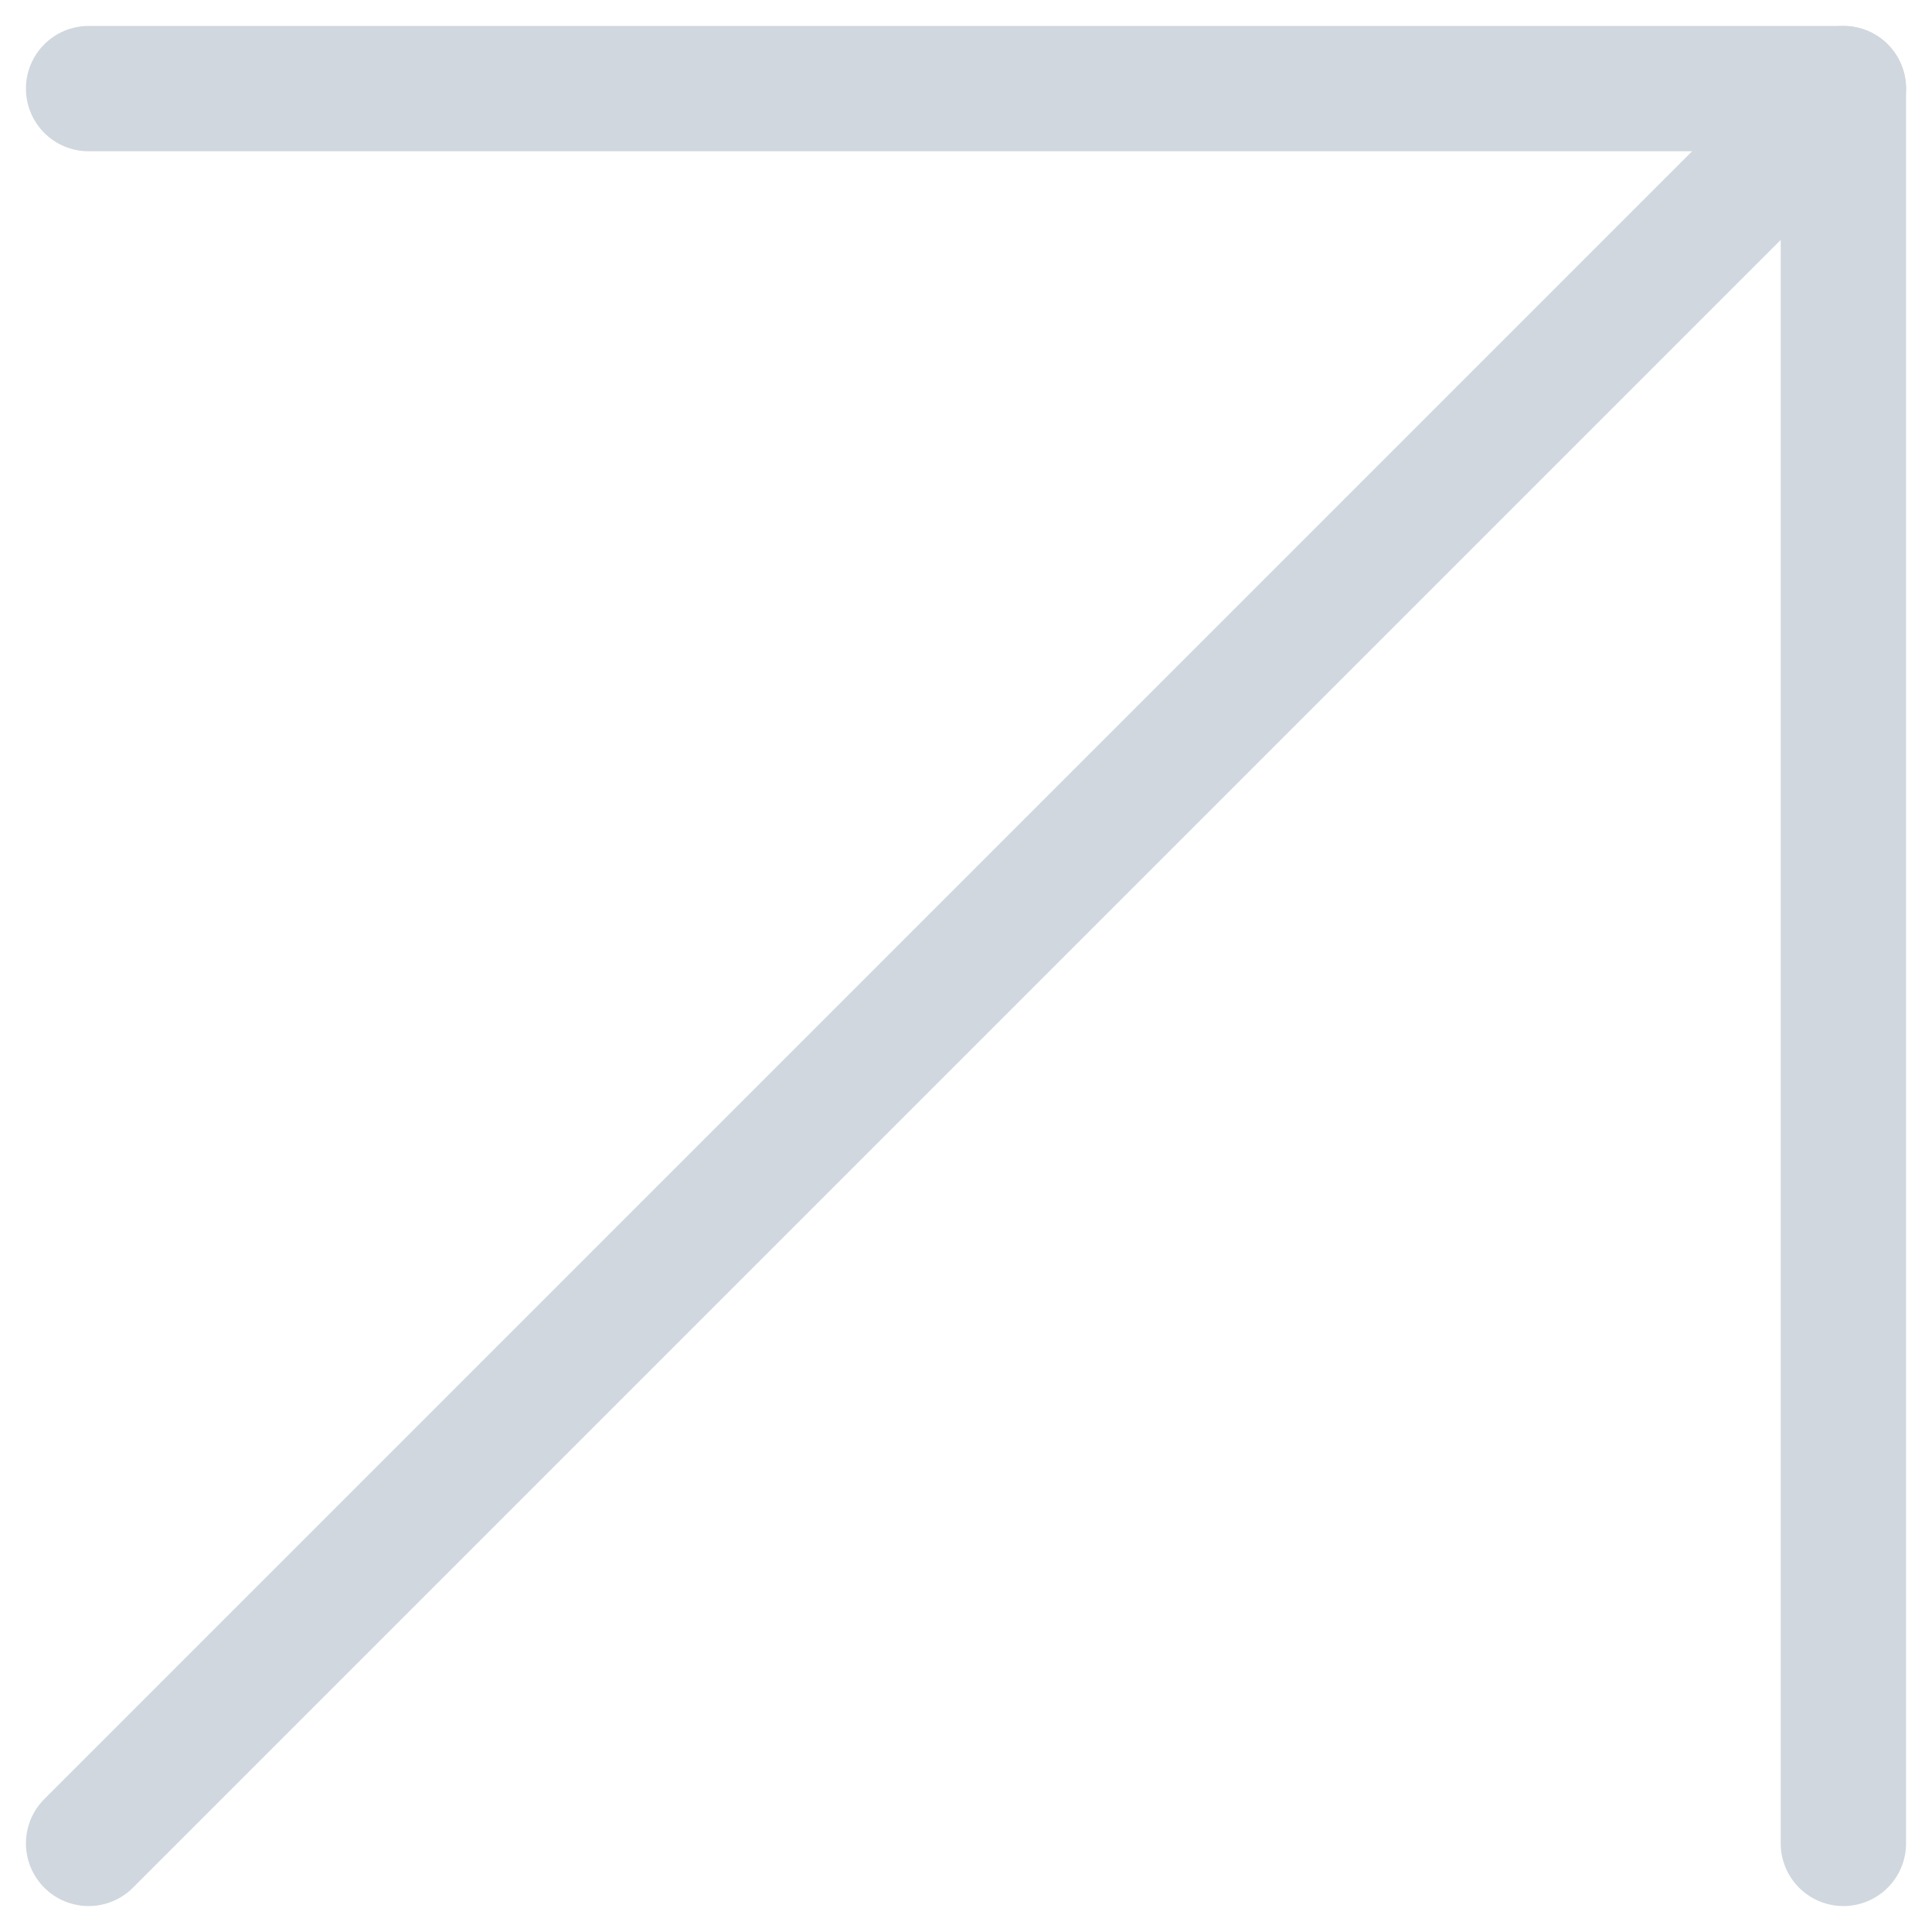
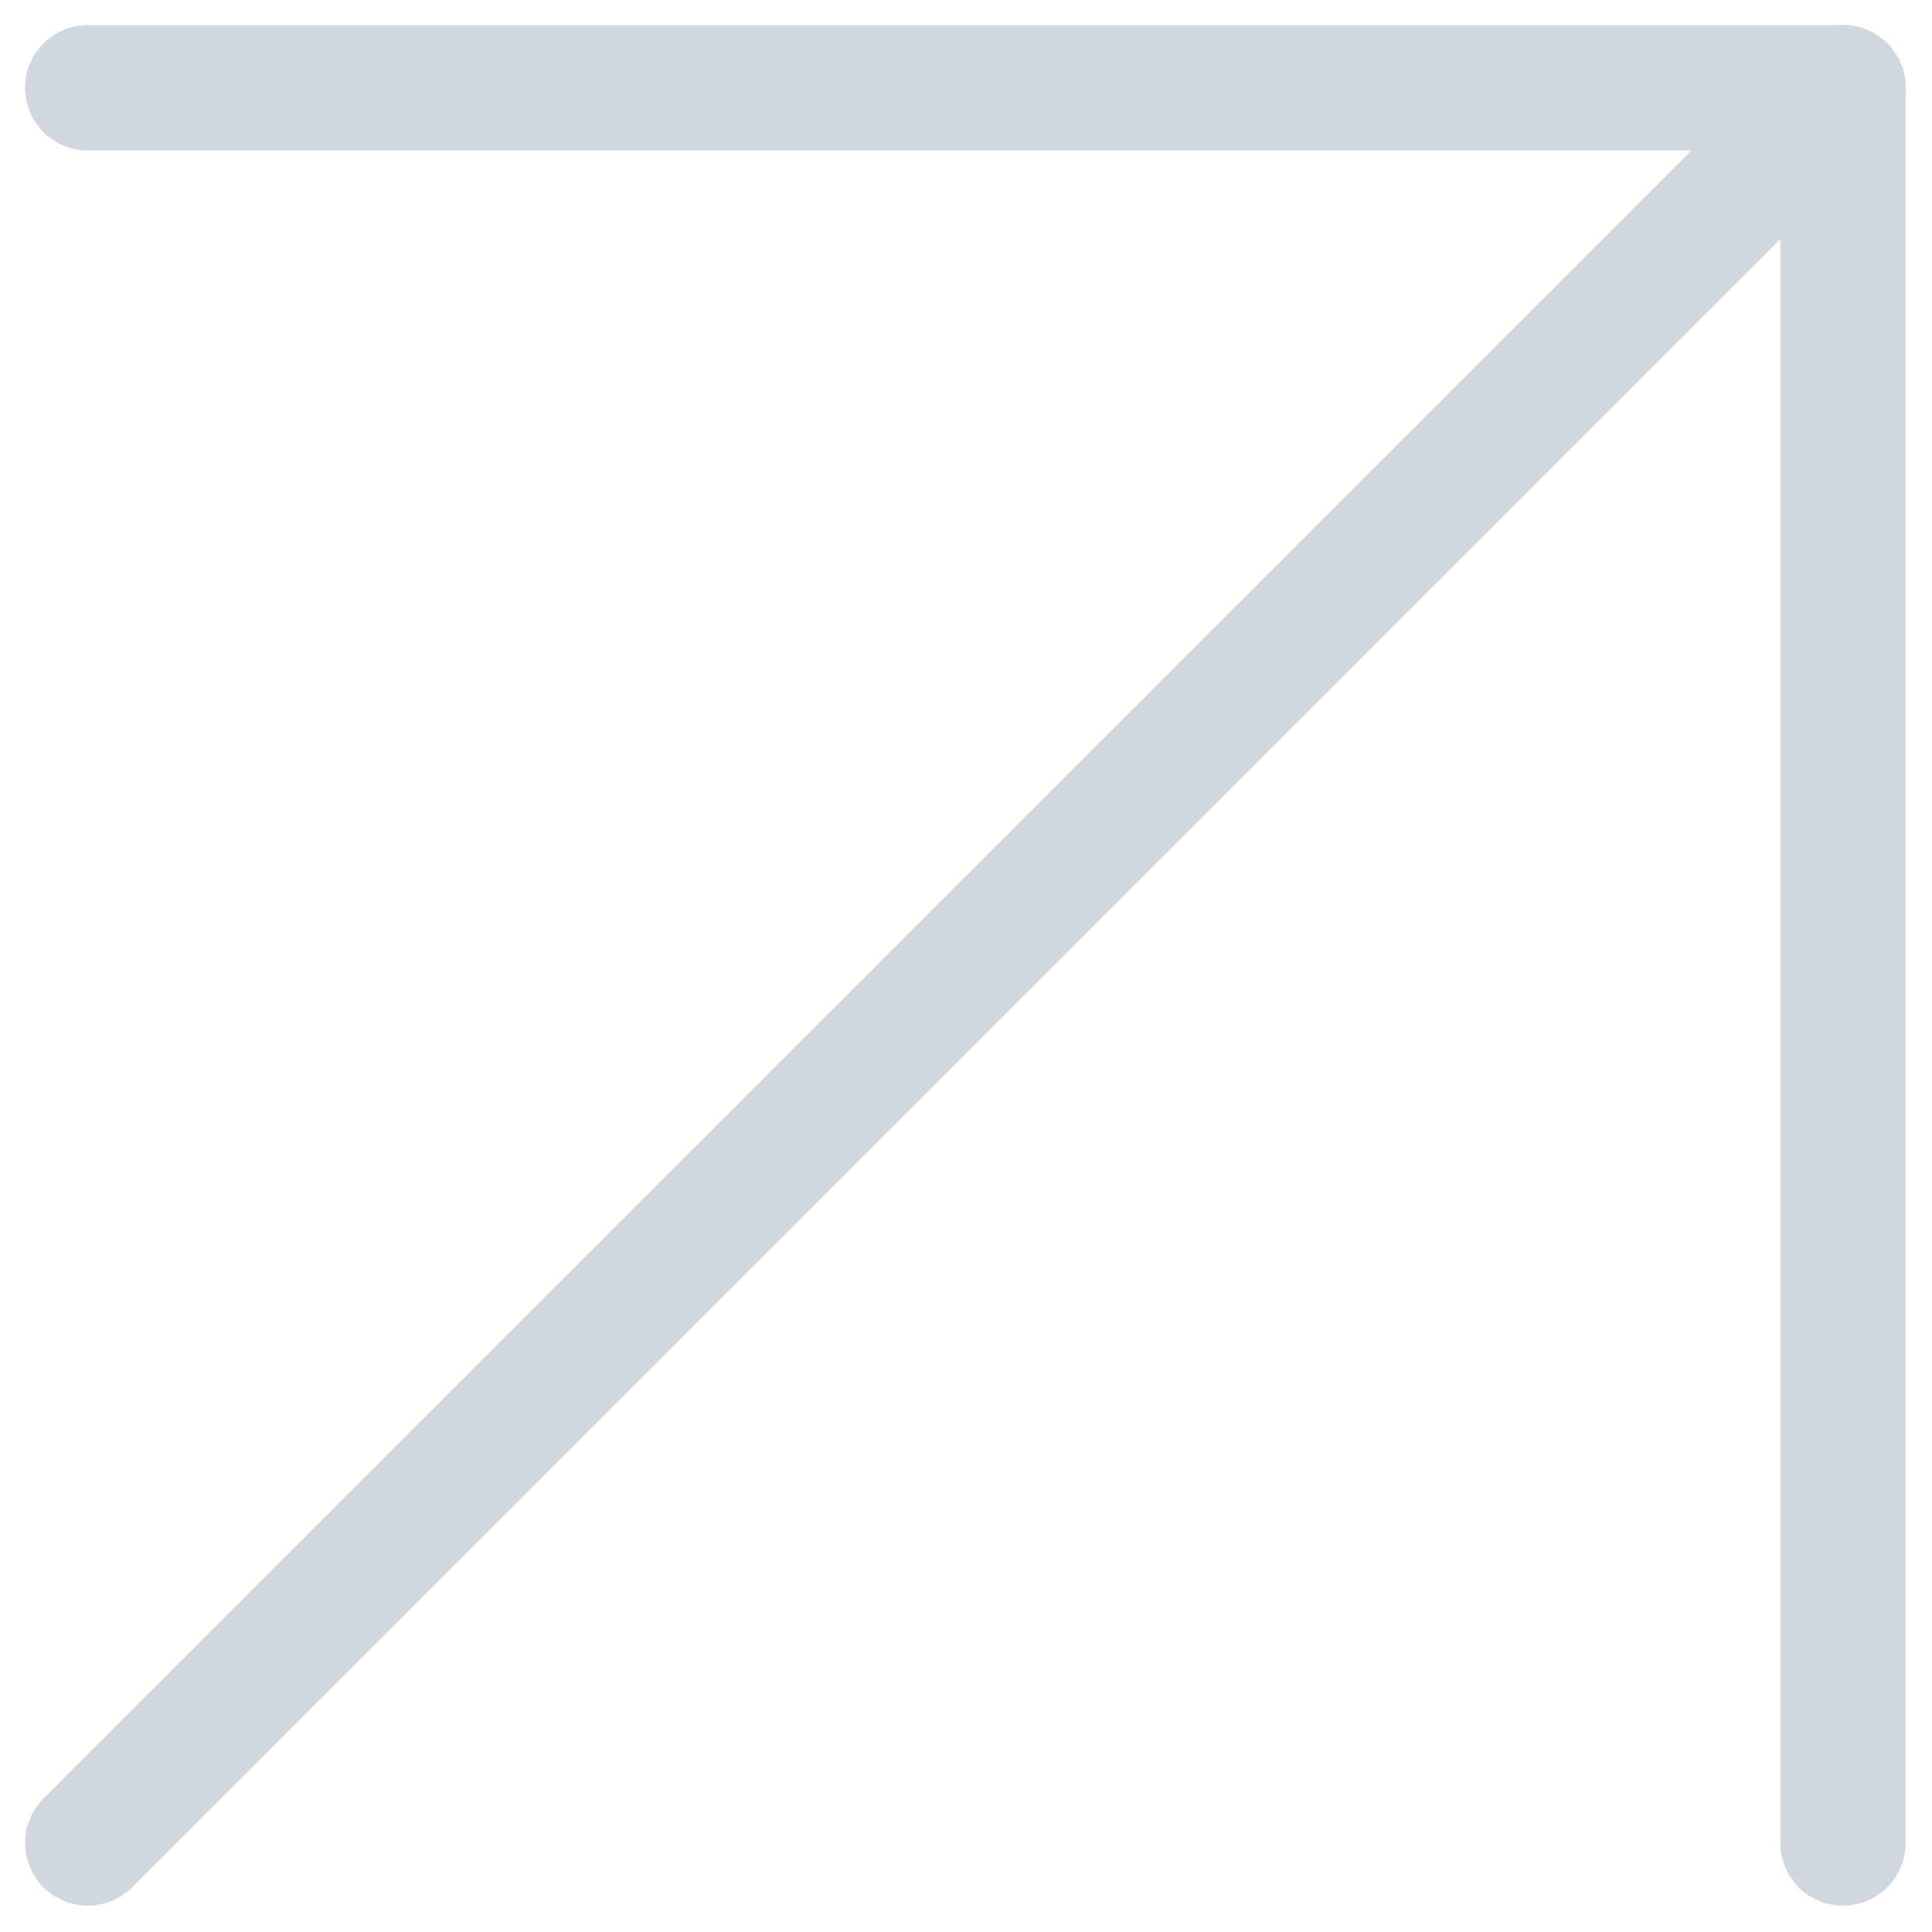
- <svg xmlns="http://www.w3.org/2000/svg" width="15.414" height="15.414">
+ <svg xmlns="http://www.w3.org/2000/svg" width="15.41" height="15.41">
  <g fill="none" stroke="#d0d7de" stroke-linecap="round" stroke-linejoin="round">
-     <path data-name="Linha 16" d="m.707 14.707 14-14" />
-     <path data-name="Caminho 178" d="M.707.707h14v14" />
+     <path data-name="Linha 16" d="m.7 14.7 14-14" />
+     <path data-name="Caminho 178" d="M.7.7h14v14" />
  </g>
</svg>
